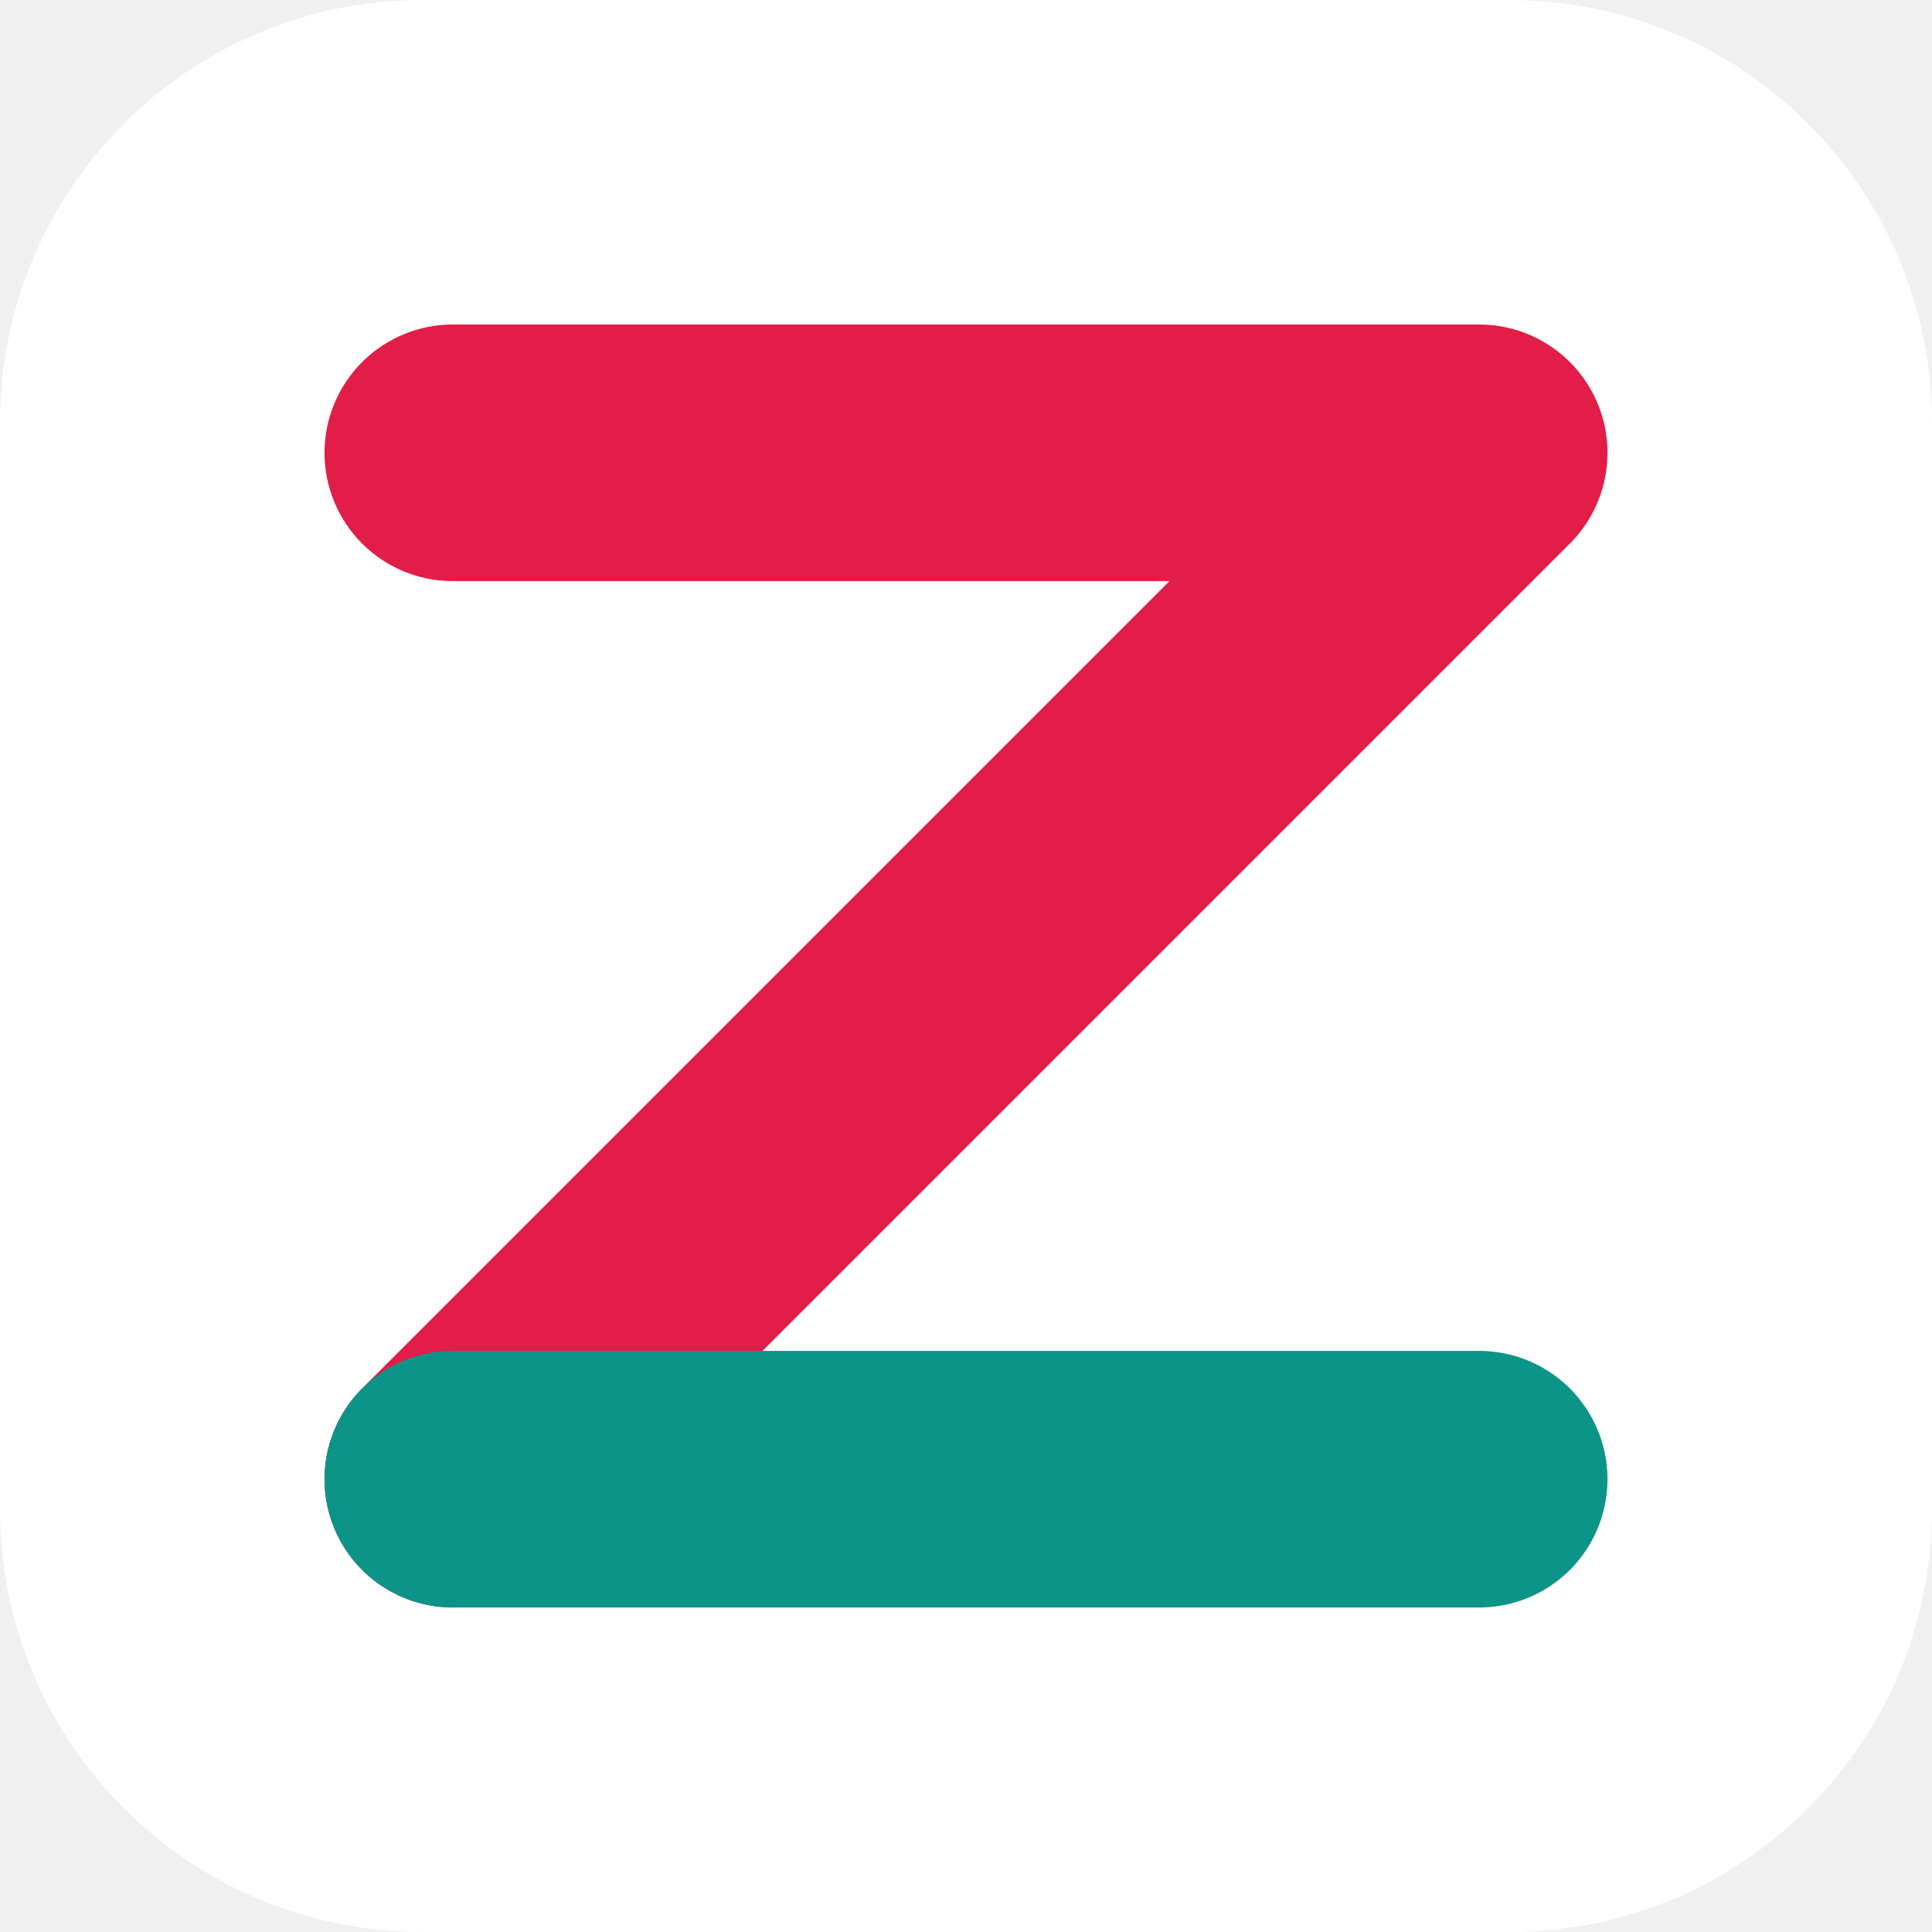
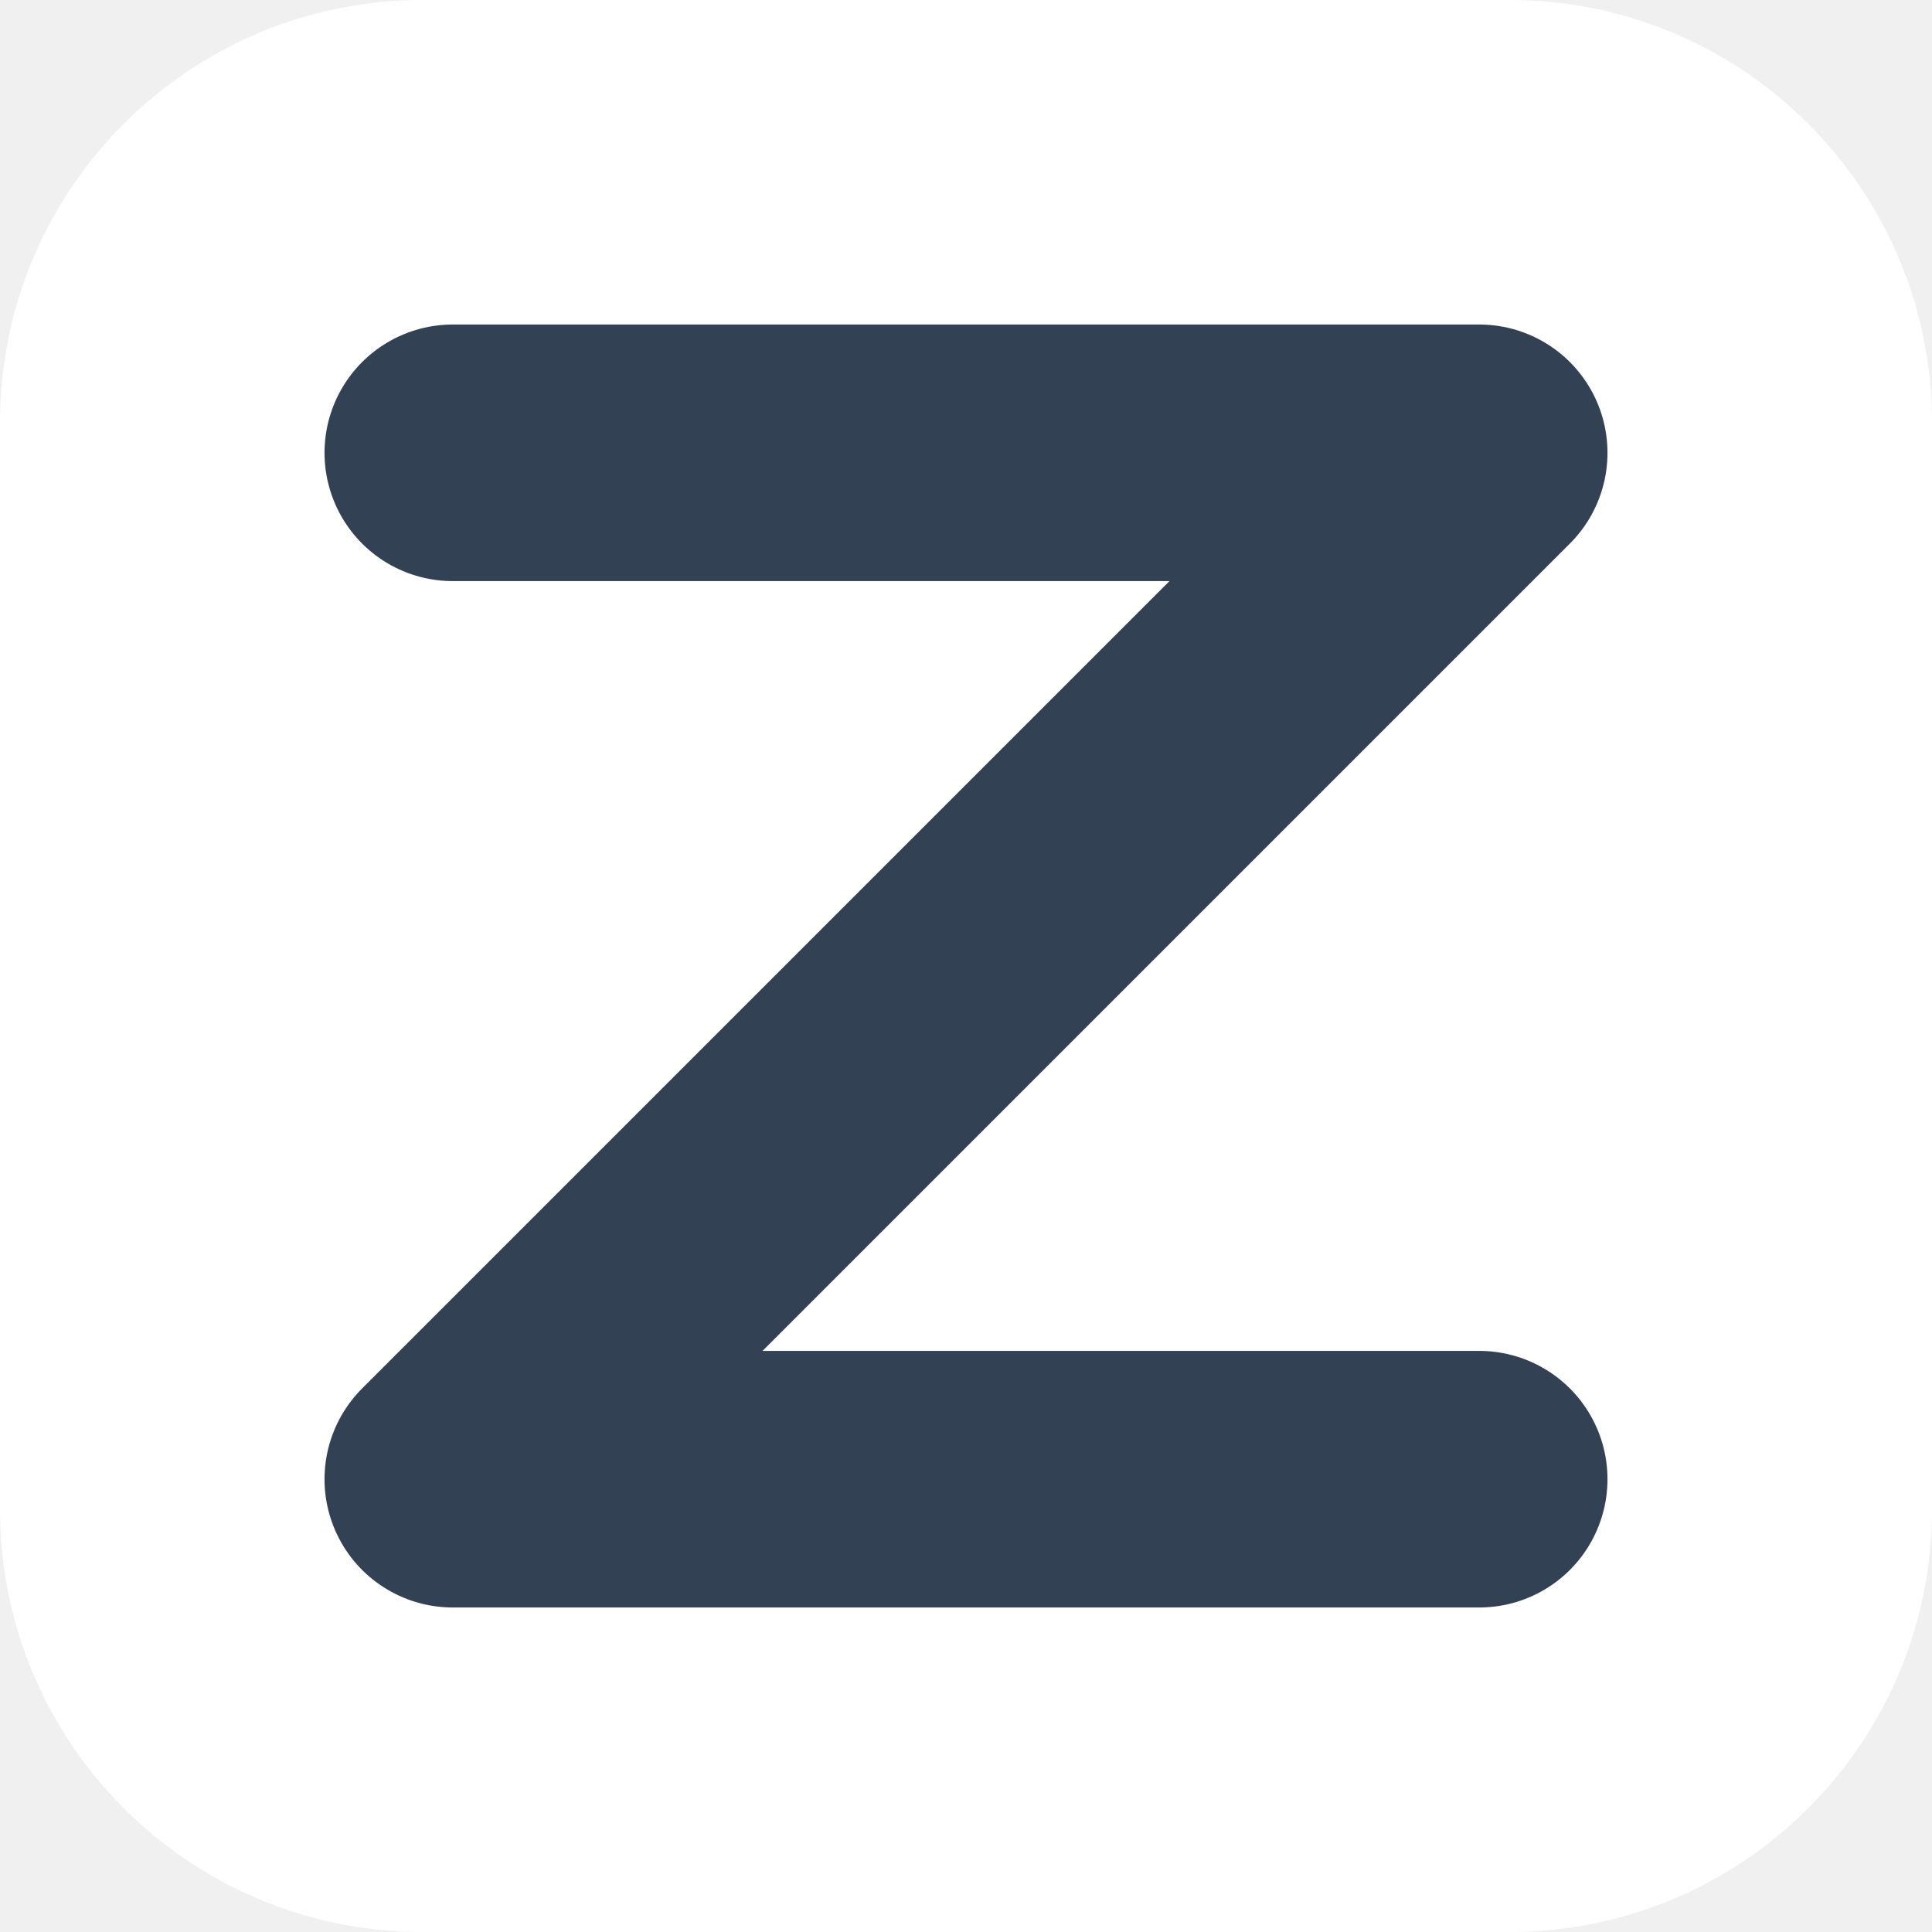
<svg xmlns="http://www.w3.org/2000/svg" viewBox="0 0 16 16">
  <style>
		.tile { fill: #ffffff; }
- 		.z { stroke: #e11d48; } .r { stroke: #0d9488; }
+ 		.z { stroke: #334155; }
		@media (prefers-color-scheme: dark) {
			.tile { fill: #161d26; }
- 			.z { stroke: #f08ea3; } .r { stroke: #88c7bf; }
+ 			.z { stroke: #b3bfcd; }
		}
	</style>
  <rect class="tile" width="16" height="16" rx="3.5" />
-   <g transform="translate(8 8) scale(0.85) translate(-8 -8)" fill="none" stroke-width="2.5" stroke-linecap="round" stroke-linejoin="round">
-     <path class="z" d="M3 3H13L3 13" />
-     <path class="r" d="M3 13H13" />
-   </g>
+   <path class="z" transform="translate(8 8) scale(0.85) translate(-8 -8)" fill="none" stroke-width="2.5" stroke-linecap="round" stroke-linejoin="round" d="M3 3H13L3 13H13" />
</svg>
